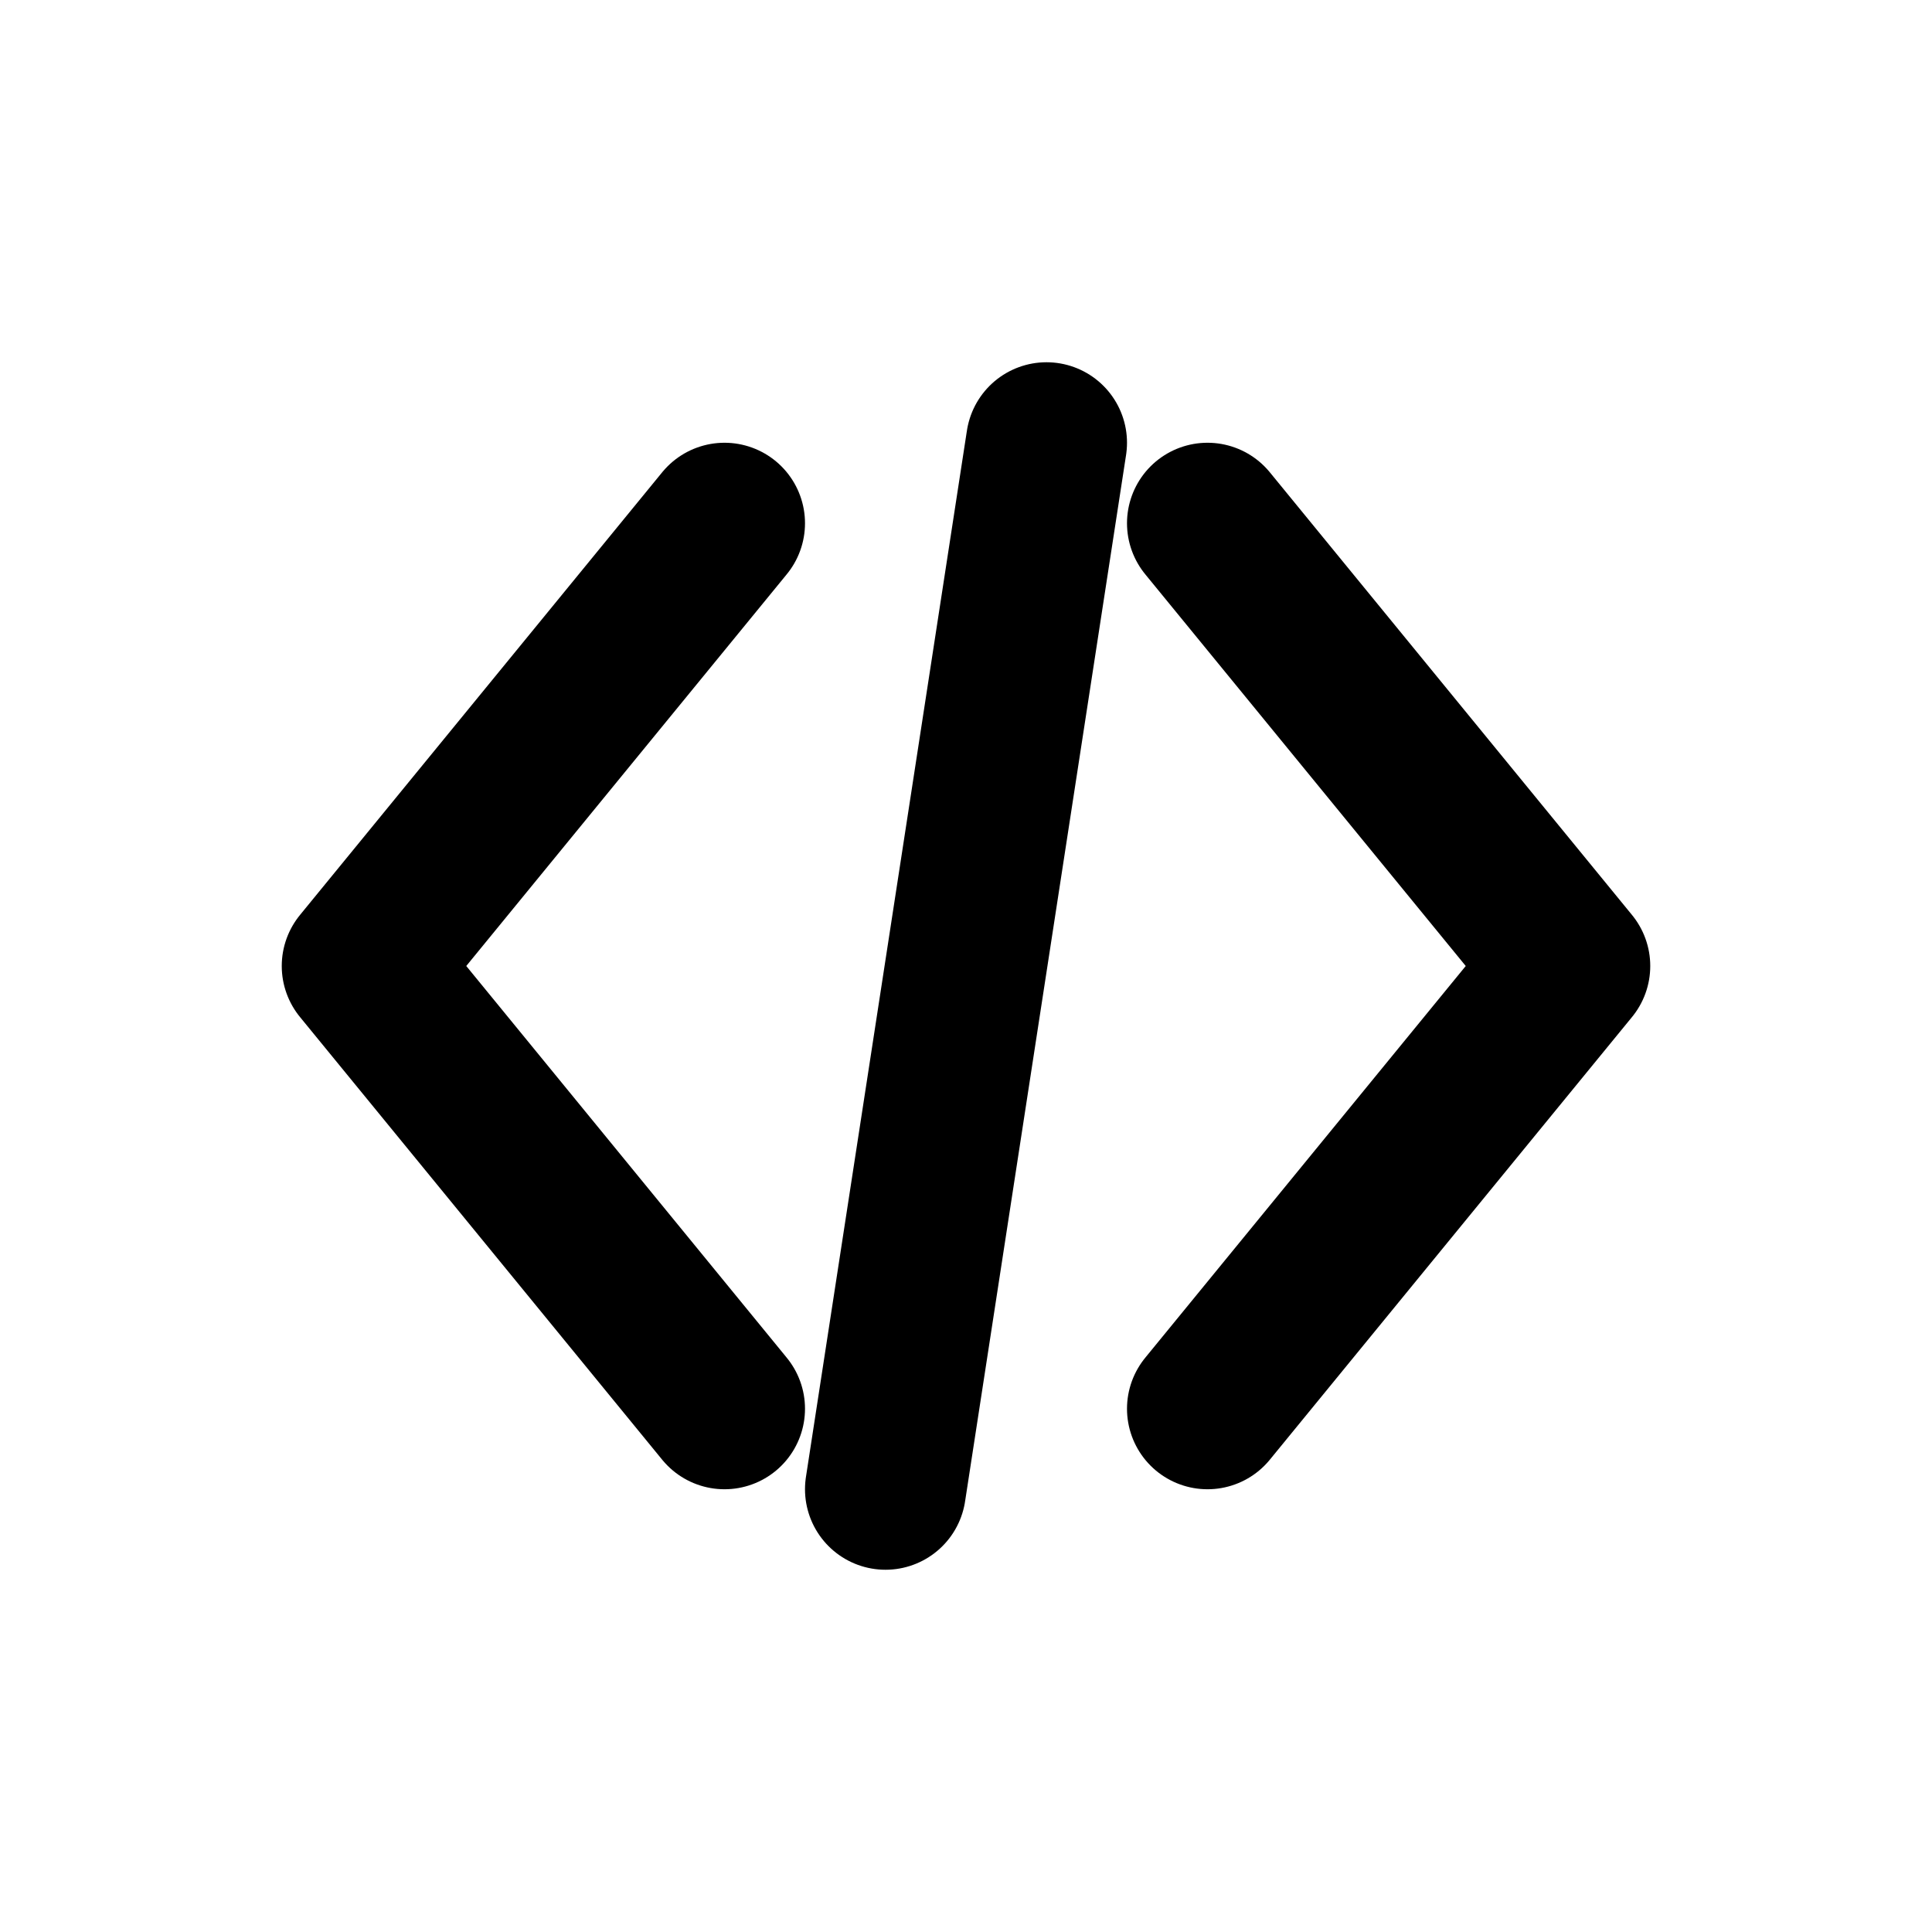
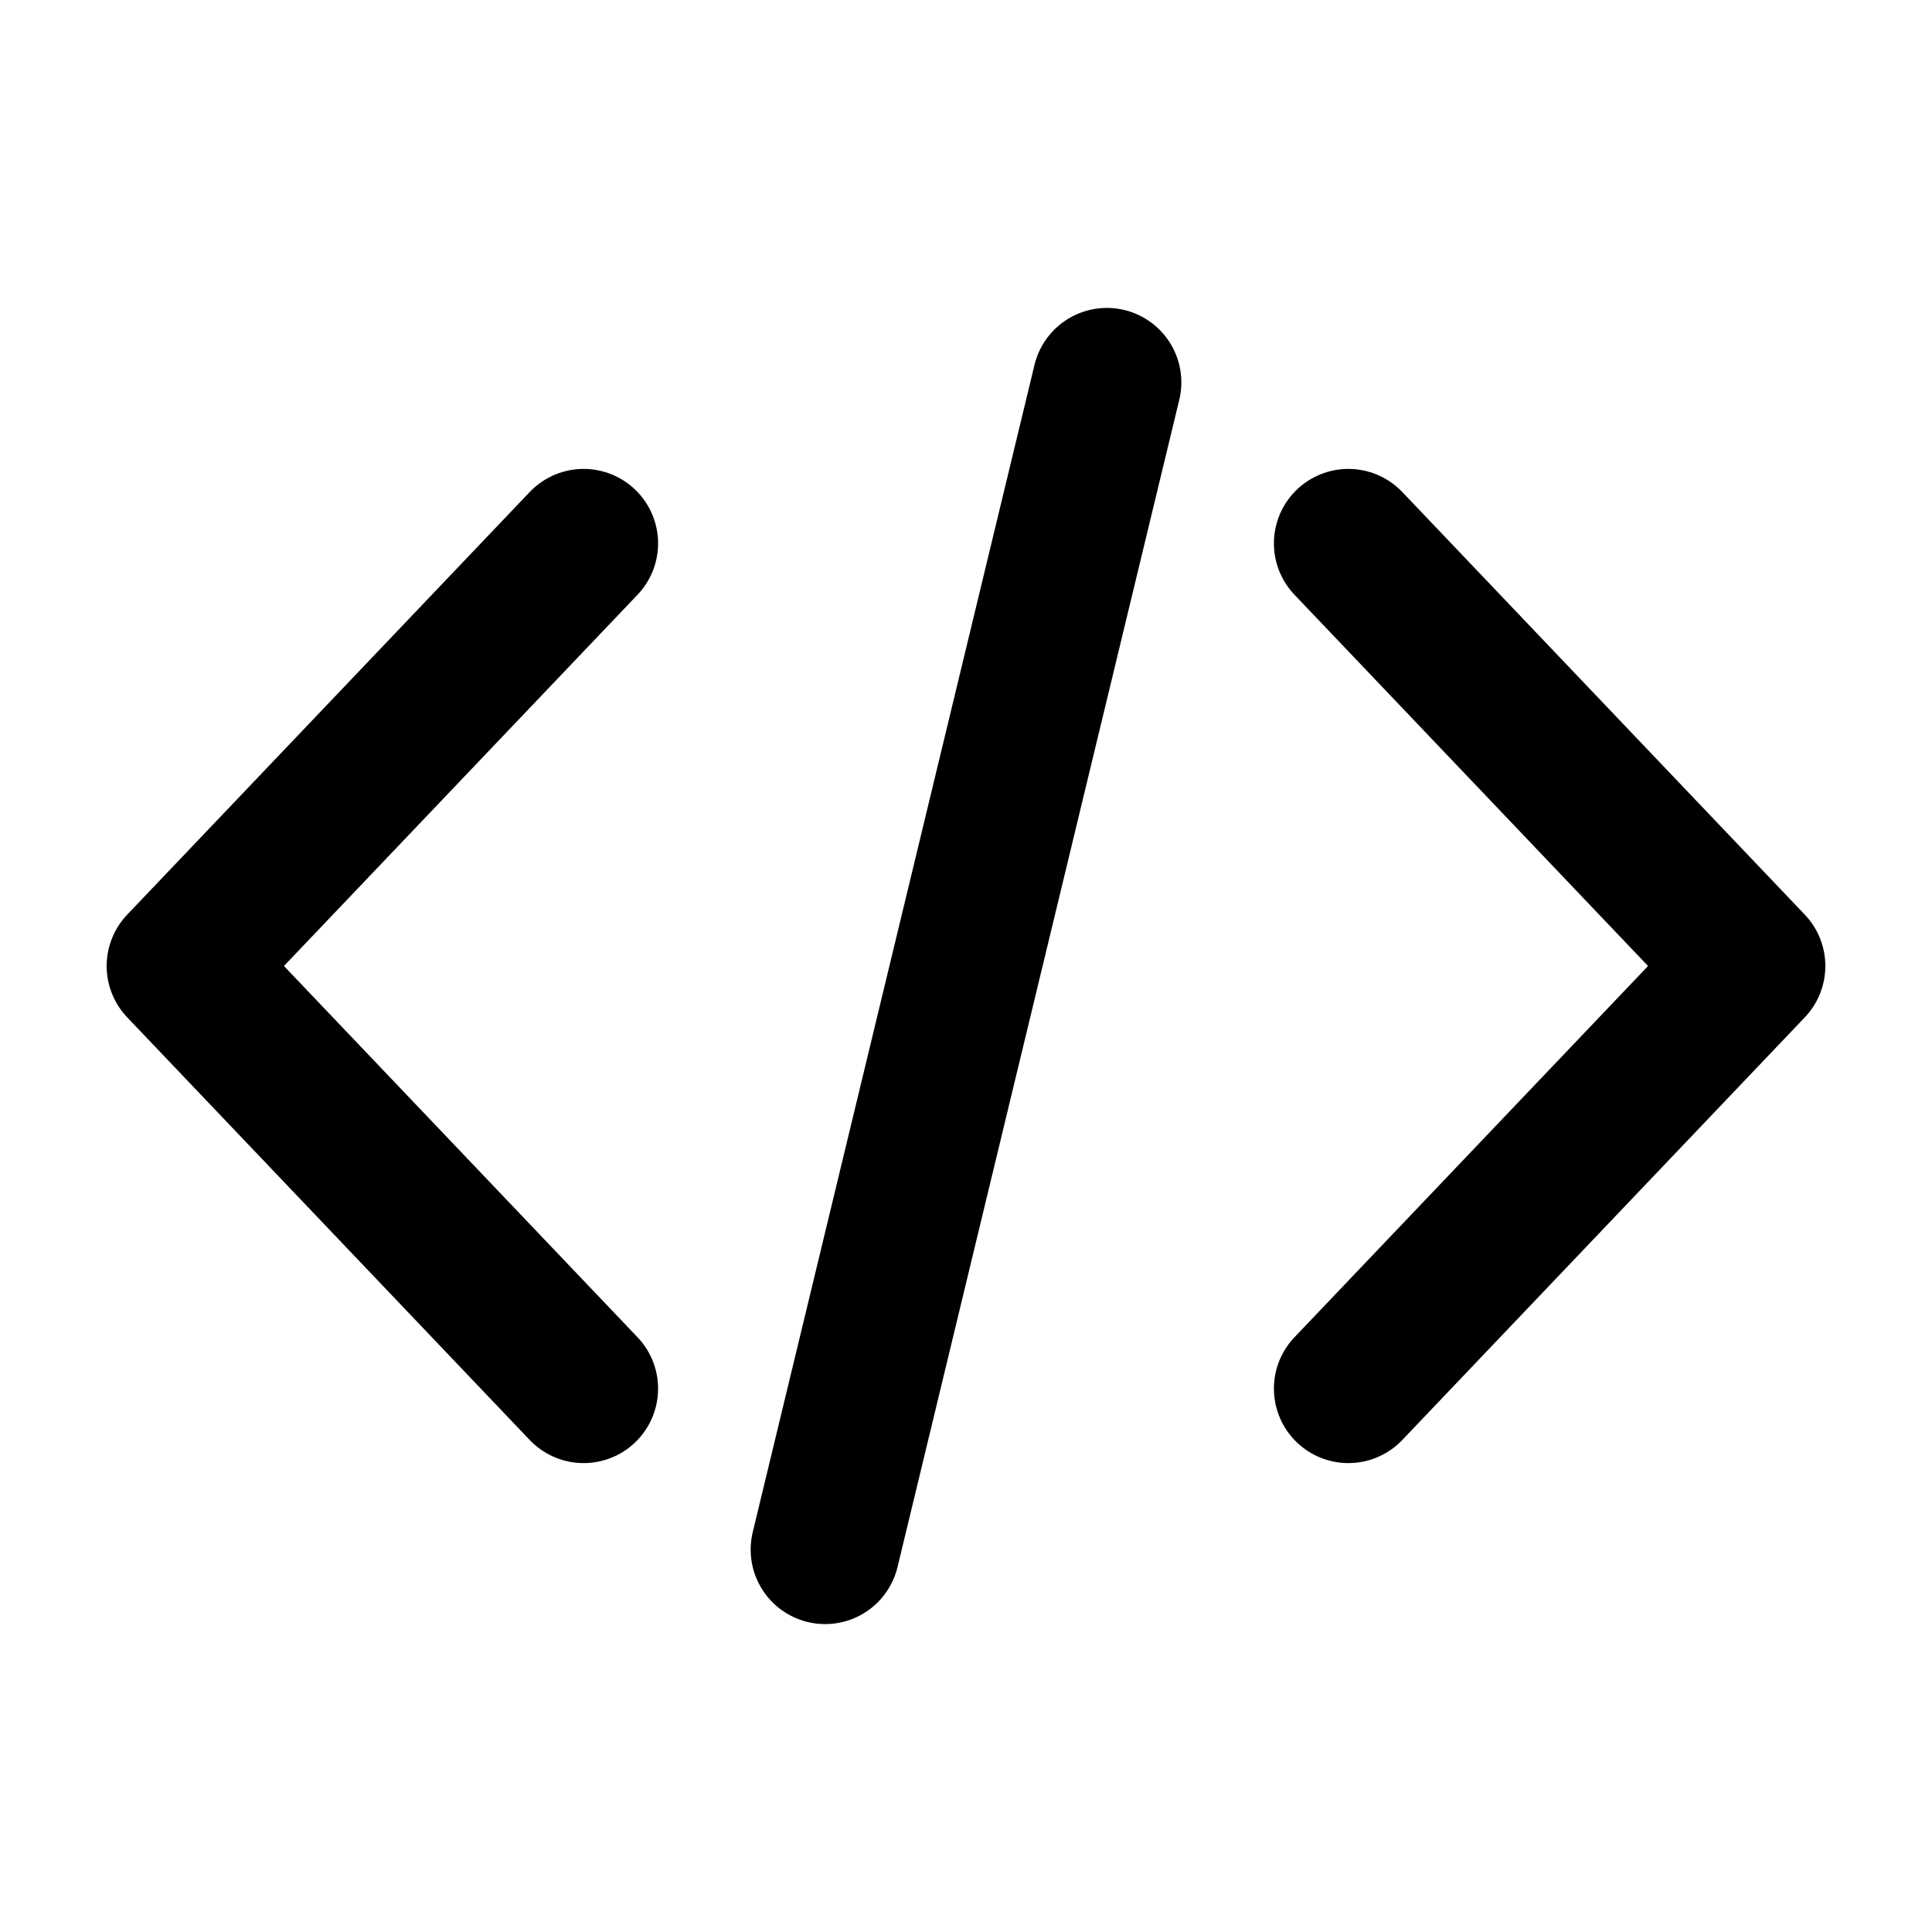
- <svg xmlns="http://www.w3.org/2000/svg" width="20" height="20" viewBox="0 0 24 24" fill="none" stroke="currentColor" stroke-width="2" stroke-linecap="round" stroke-linejoin="round" color="currentColor" role="img" aria-label="Code Editor icon">
-   <path d="M9 6.5 4.5 12 9 17.5" />
-   <path d="M15 6.5 19.5 12 15 17.5" />
-   <path d="m13 5.5-2 13" />
+ <svg xmlns="http://www.w3.org/2000/svg" width="20" height="20" viewBox="0 0 24 24" fill="none" stroke="currentColor" stroke-width="1.85" stroke-linecap="round" stroke-linejoin="round" role="img" aria-label="Code Editor">
+   <path d="m7.25 6.75-5 5.25 5 5.25m9.5-10.5 5 5.25-5 5.25M13.75 4.75l-3.5 14.5" />
</svg>
